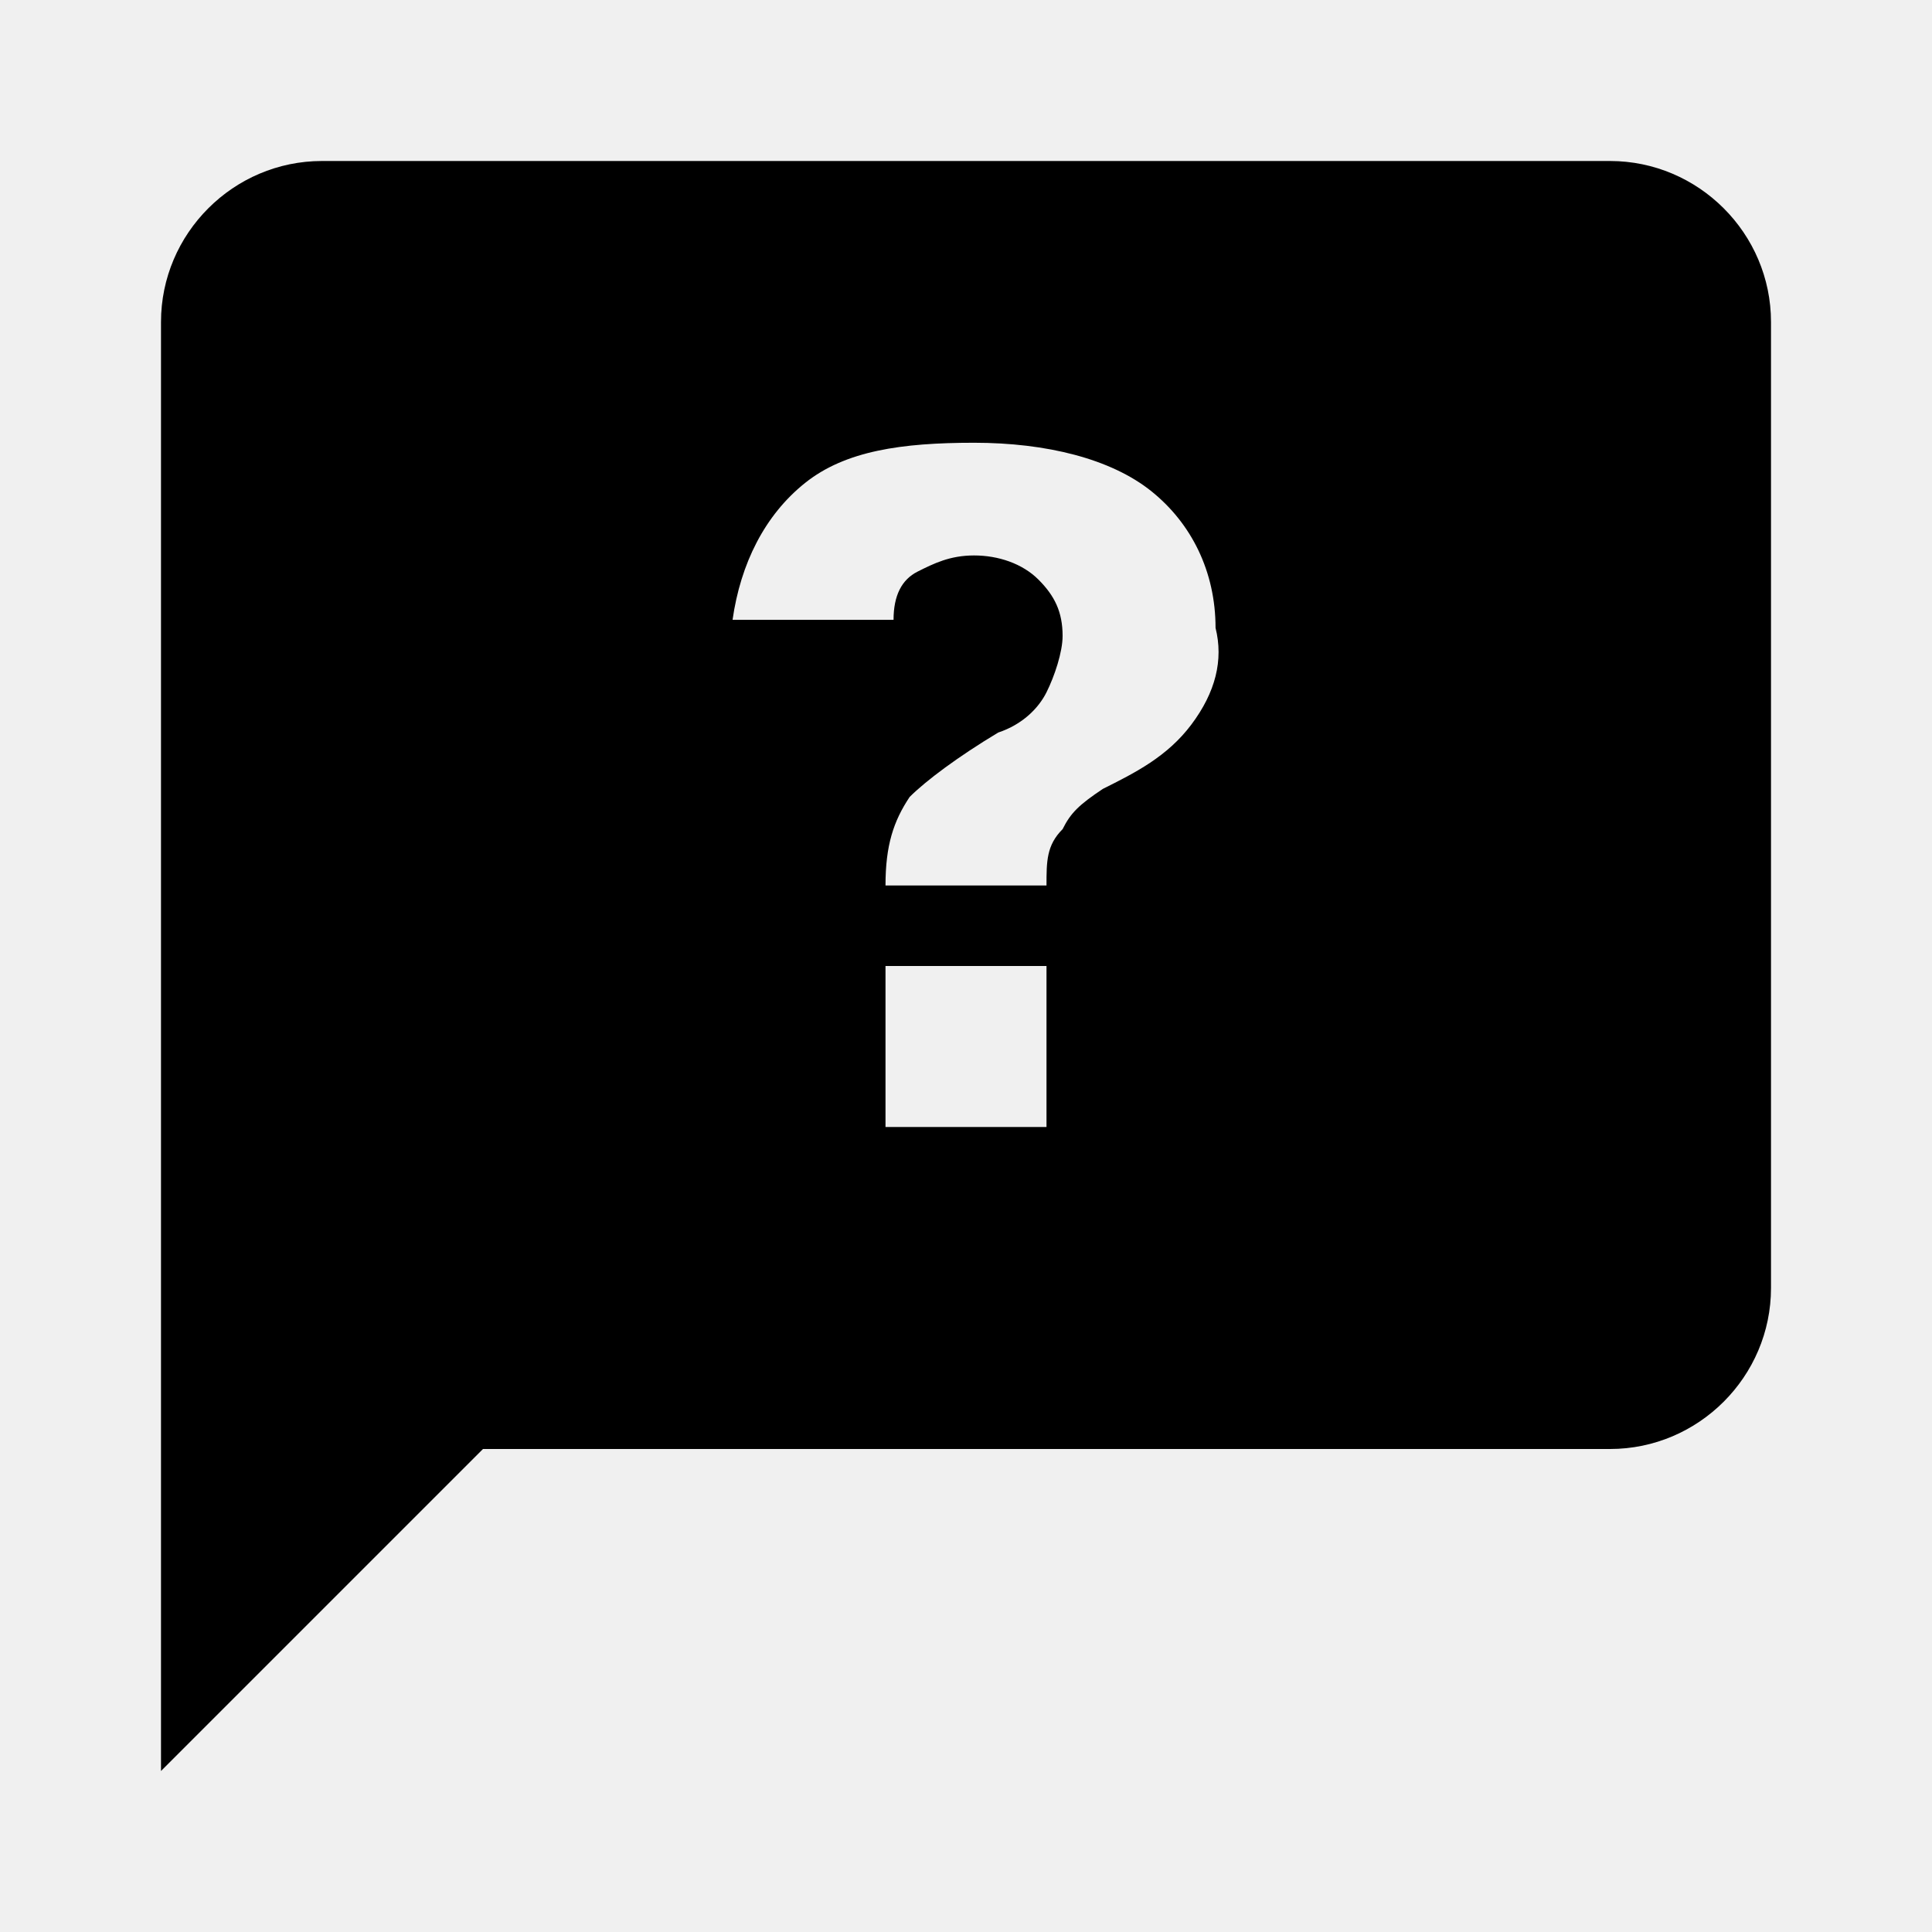
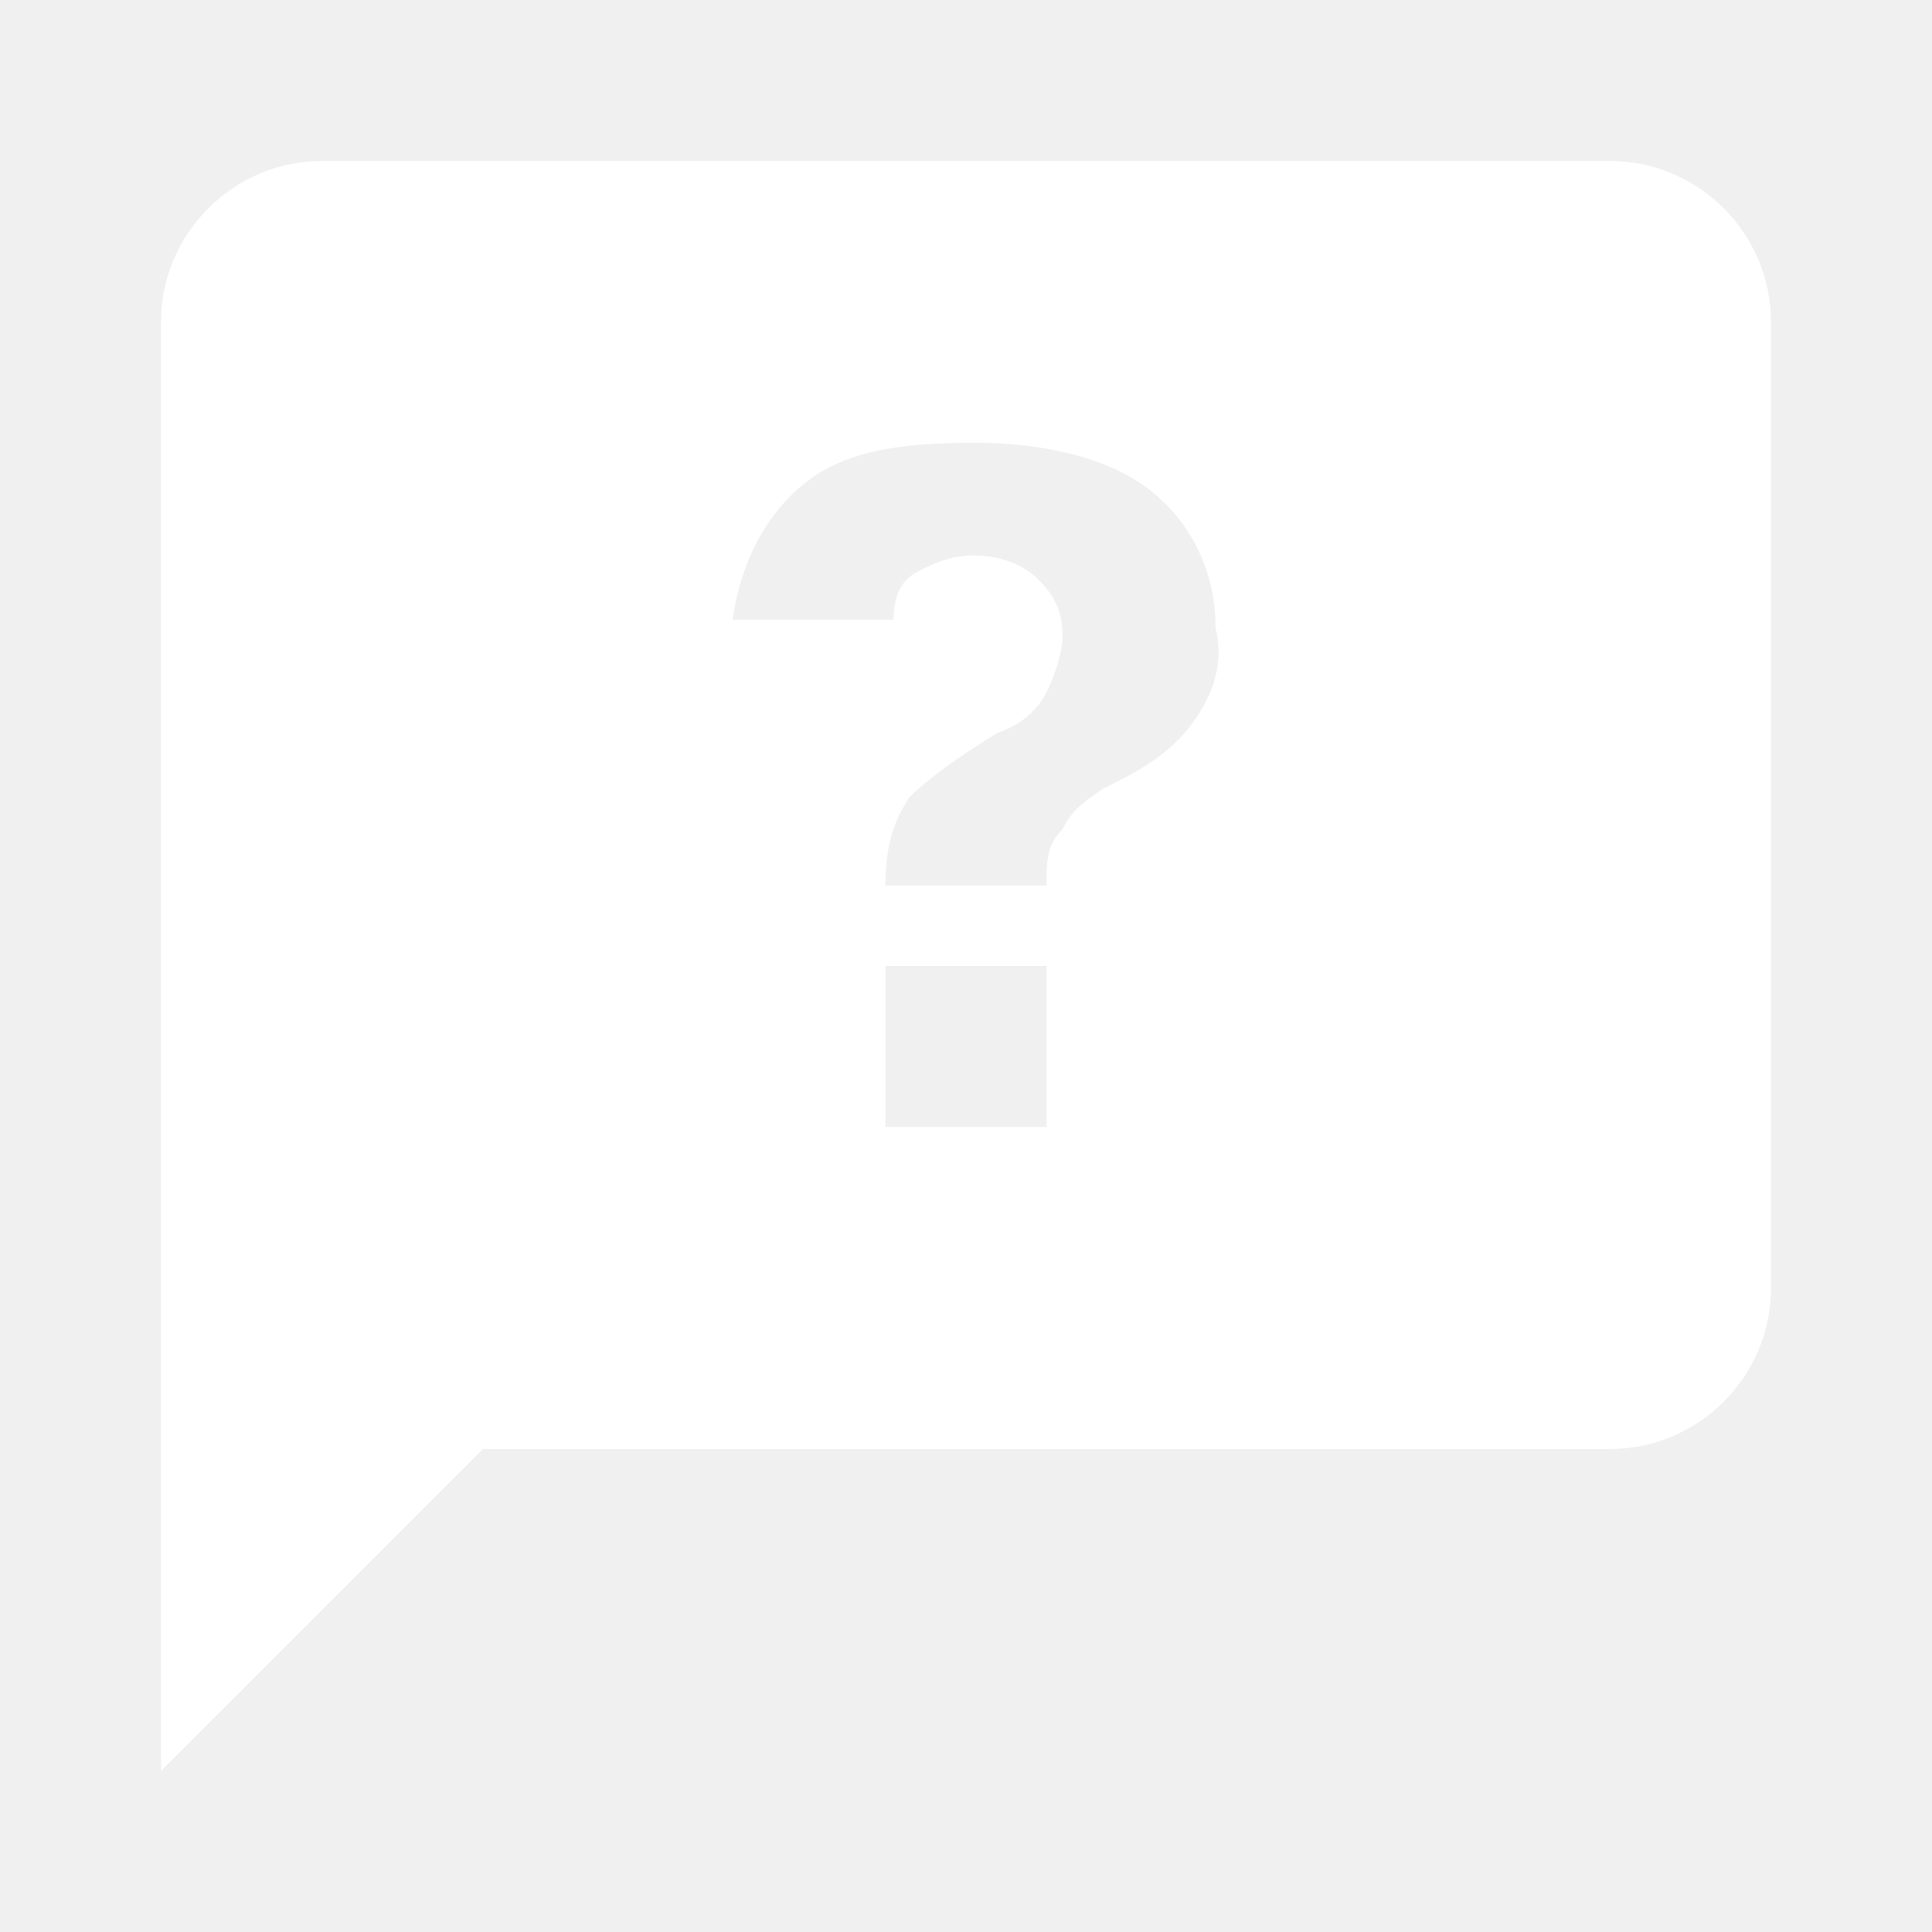
<svg xmlns="http://www.w3.org/2000/svg" viewBox="0 0 24 24">
-   <path d="M20 2H4C2.9 2 2 2.9 2 4V22L6 18H20C21.1 18 22 17.1 22 16V4C22 2.9 21.1 2 20 2M13 14H11V12H13V14M14.8 9C14.5 9.4 14.1 9.6 13.7 9.8C13.4 10 13.3 10.1 13.2 10.3C13 10.5 13 10.7 13 11H11C11 10.5 11.1 10.2 11.3 9.9C11.5 9.7 11.9 9.4 12.4 9.1C12.7 9 12.9 8.8 13 8.6C13.1 8.4 13.2 8.1 13.2 7.9C13.2 7.6 13.1 7.4 12.9 7.2C12.7 7 12.4 6.9 12.1 6.9C11.8 6.9 11.6 7 11.4 7.1C11.2 7.2 11.1 7.4 11.1 7.7H9.1C9.2 7 9.5 6.4 10 6C10.5 5.6 11.2 5.5 12.1 5.5C13 5.5 13.8 5.7 14.3 6.1C14.8 6.5 15.1 7.1 15.1 7.8C15.2 8.2 15.1 8.6 14.8 9Z" />
+   <path fill="white" d="M20 2H4C2.9 2 2 2.9 2 4V22L6 18H20C21.1 18 22 17.1 22 16V4C22 2.9 21.1 2 20 2M13 14H11V12H13V14M14.8 9C14.5 9.4 14.1 9.6 13.7 9.8C13.4 10 13.3 10.1 13.2 10.3C13 10.5 13 10.7 13 11H11C11 10.5 11.1 10.2 11.3 9.9C11.5 9.7 11.9 9.4 12.4 9.1C12.7 9 12.9 8.8 13 8.6C13.1 8.4 13.2 8.1 13.2 7.9C13.2 7.6 13.1 7.4 12.9 7.2C12.7 7 12.4 6.9 12.1 6.9C11.8 6.9 11.6 7 11.4 7.1C11.2 7.2 11.1 7.4 11.1 7.7H9.1C9.2 7 9.5 6.4 10 6C10.5 5.6 11.2 5.5 12.1 5.5C13 5.5 13.8 5.7 14.3 6.1C14.8 6.5 15.1 7.1 15.1 7.8C15.2 8.2 15.1 8.6 14.8 9Z" />
</svg>
